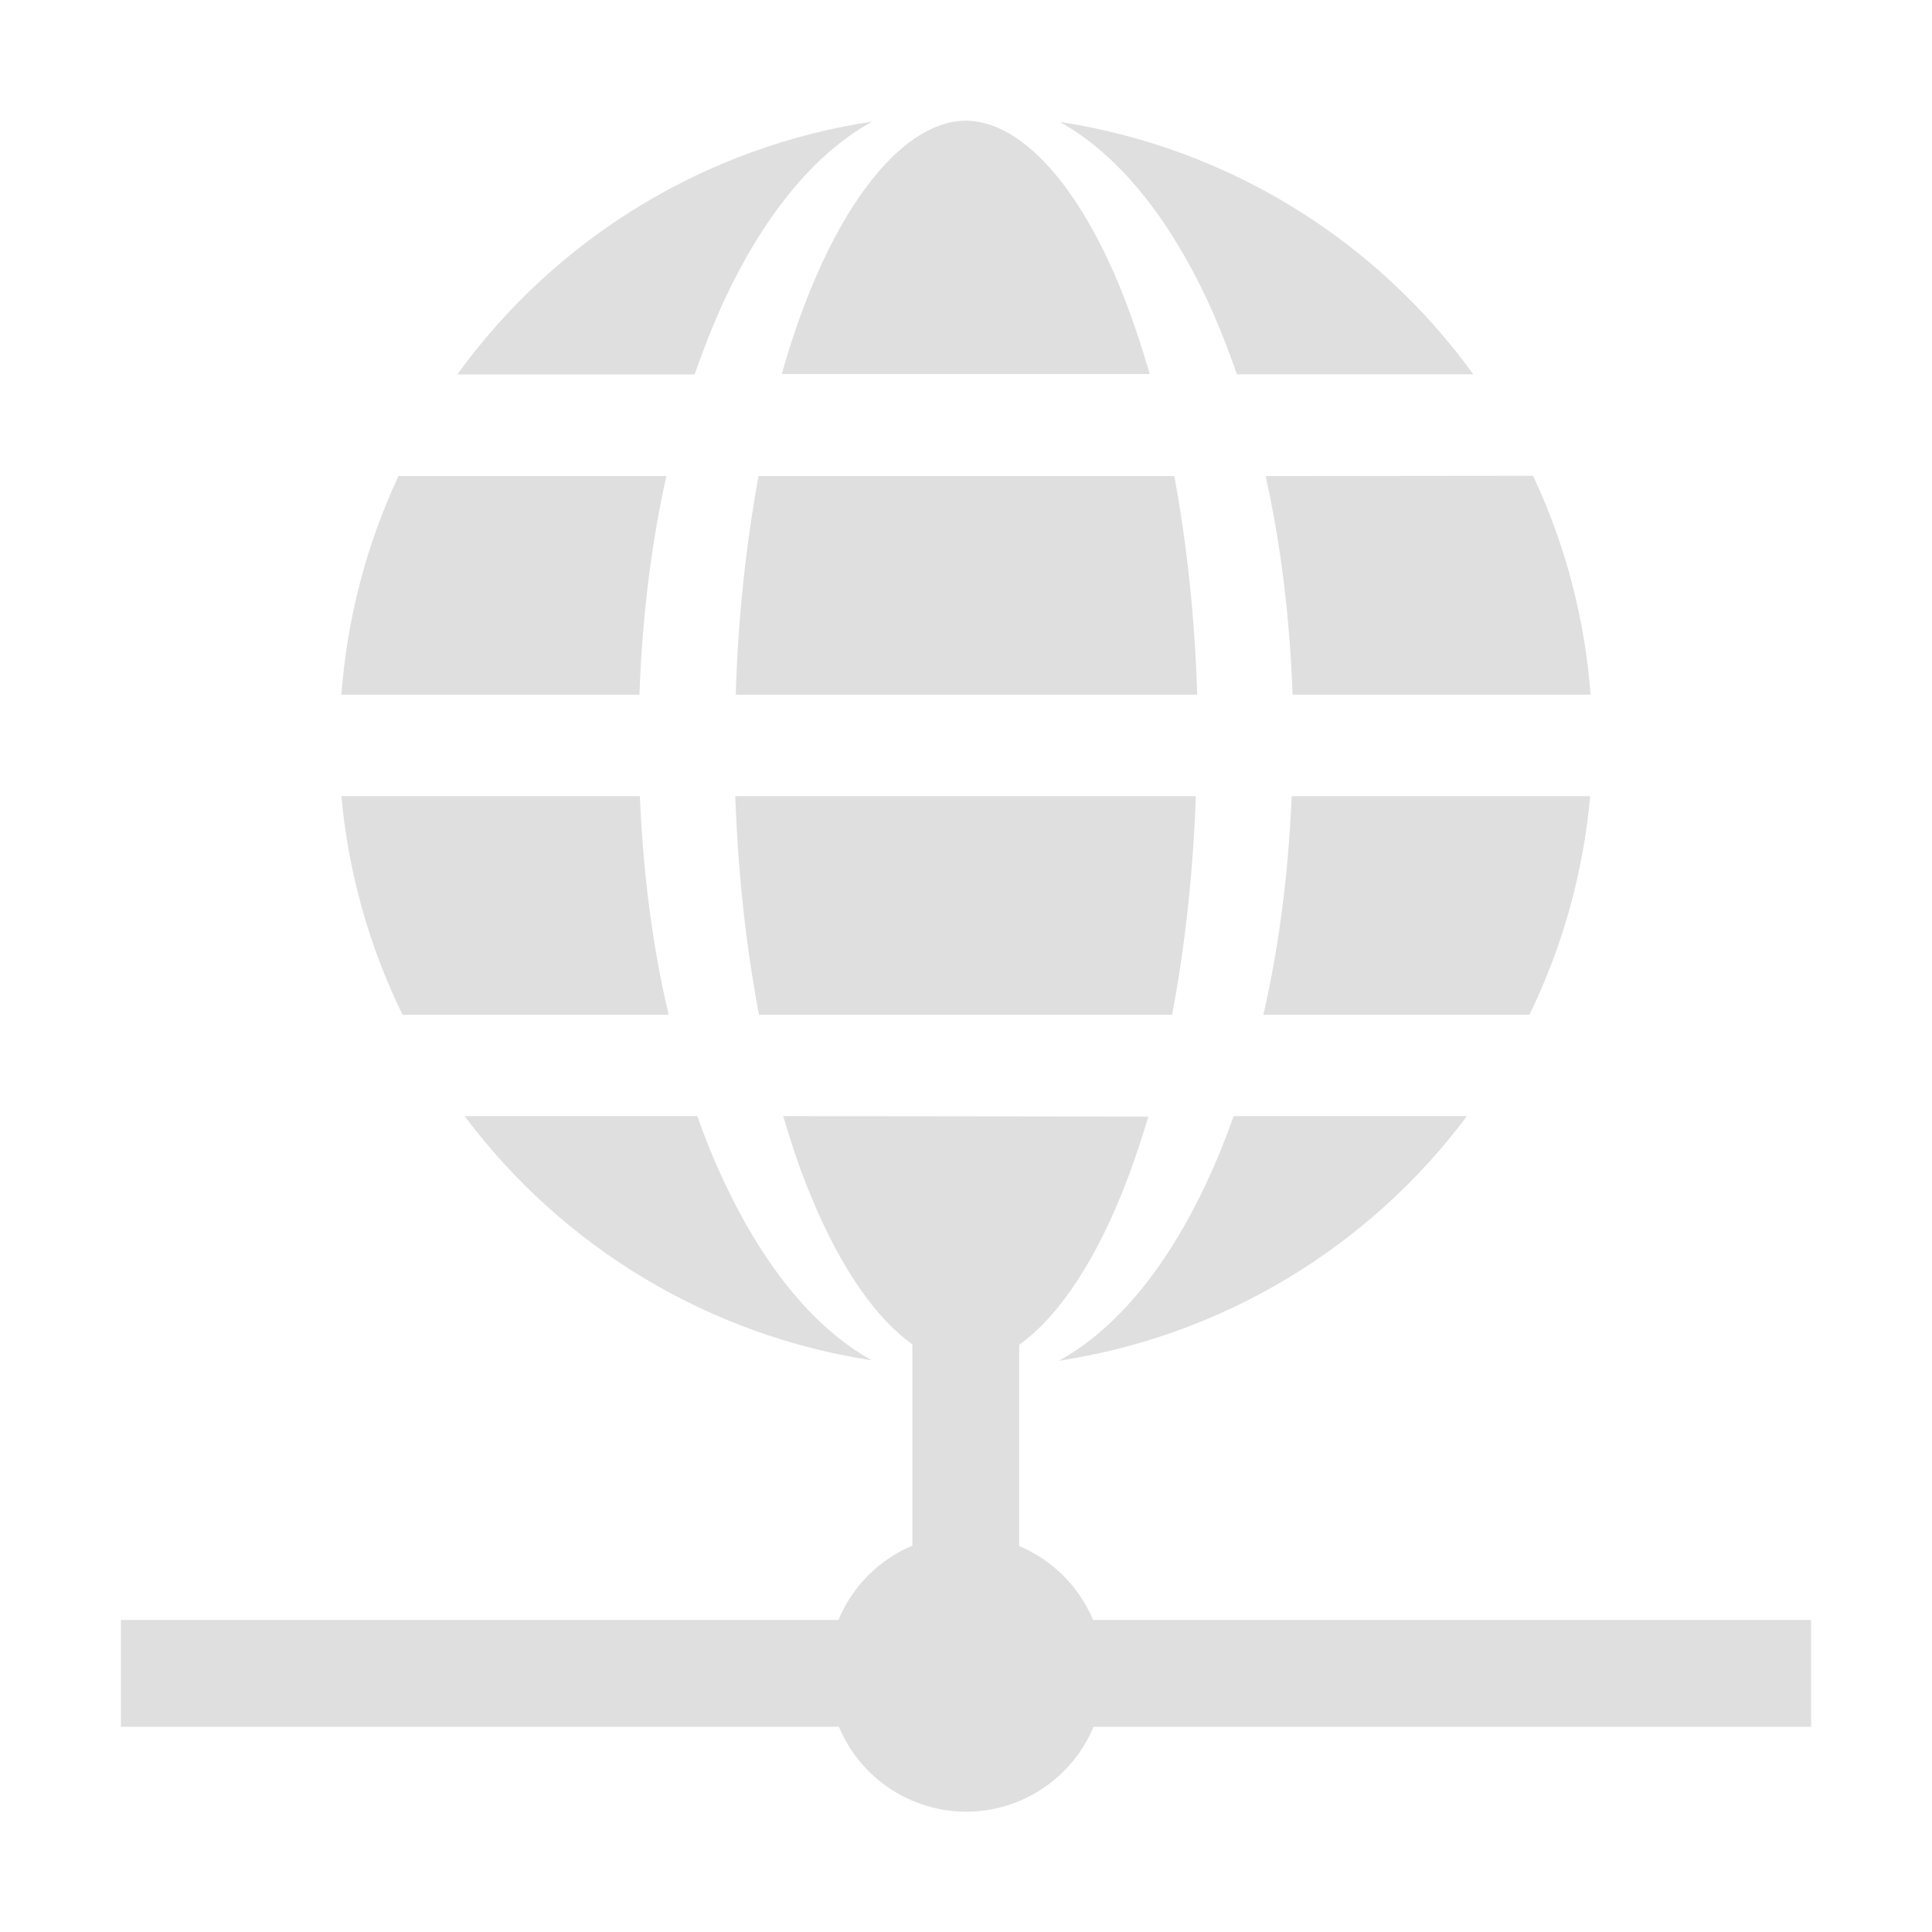
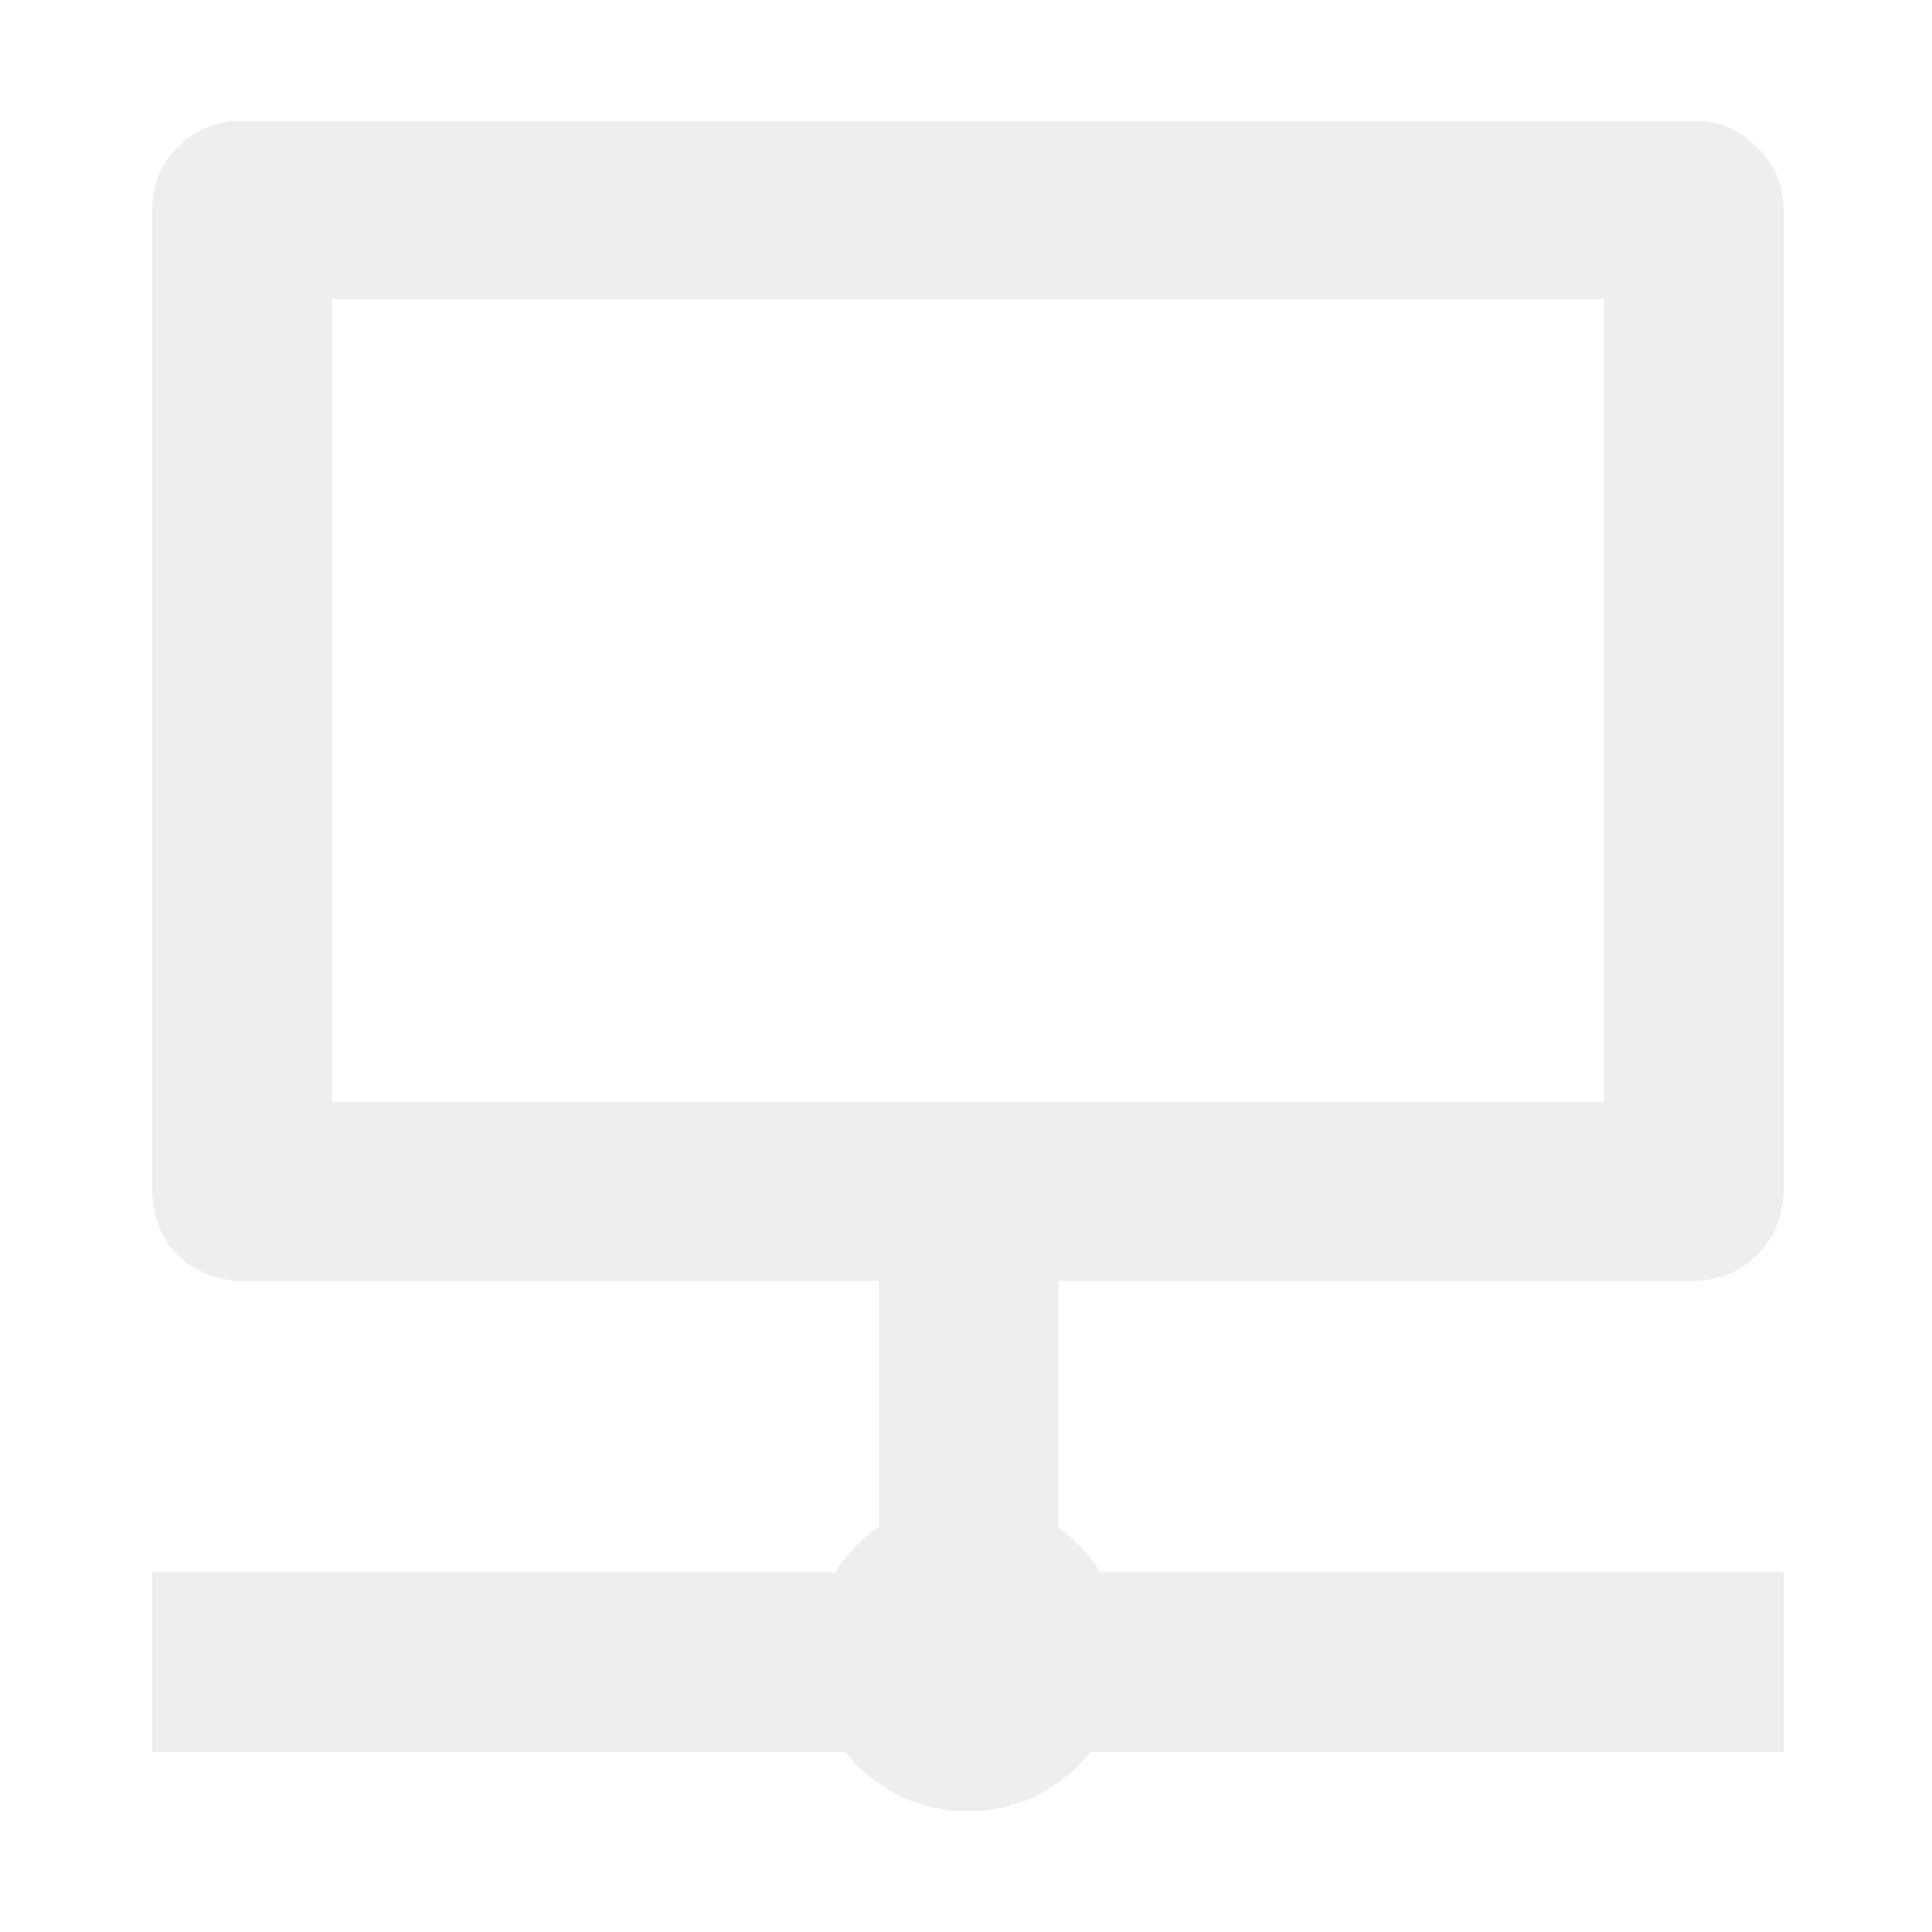
<svg xmlns="http://www.w3.org/2000/svg" width="16" height="16" viewBox="0 0 4.233 4.233" version="1.1" id="svg8">
  <defs id="defs2" />
  <g id="layer1" transform="translate(0,-280.0666)">
-     <path style="opacity:1;fill:#dfdfdf;fill-opacity:1;stroke:none;stroke-width:0.328;stroke-linecap:square;stroke-linejoin:miter;stroke-miterlimit:4;stroke-dasharray:none;paint-order:markers stroke fill" d="m 2.116,280.331 c -0.108,0 -0.236,0.118 -0.338,0.365 -0.024,0.058 -0.046,0.122 -0.065,0.19 h 0.806 c -0.02,-0.069 -0.042,-0.133 -0.065,-0.19 -0.102,-0.247 -0.229,-0.365 -0.338,-0.365 z m -0.205,0.002 a 1.374,1.374 0 0 0 -0.909,0.554 h 0.52 c 0.02,-0.058 0.042,-0.113 0.066,-0.165 0.081,-0.173 0.19,-0.316 0.323,-0.389 z m 0.411,6.6e-4 c 0.133,0.074 0.241,0.216 0.322,0.388 0.024,0.052 0.046,0.107 0.066,0.165 H 3.228 a 1.374,1.374 0 0 0 -0.906,-0.553 z m -1.449,0.776 a 1.374,1.374 0 0 0 -0.125,0.479 H 1.401 c 0.006,-0.17 0.026,-0.331 0.059,-0.479 z m 0.789,0 c -0.027,0.147 -0.045,0.309 -0.05,0.479 h 1.011 c -0.005,-0.17 -0.023,-0.332 -0.05,-0.479 z m 1.111,0 c 0.033,0.148 0.053,0.309 0.059,0.479 H 3.485 A 1.374,1.374 0 0 0 3.359,281.109 Z M 0.748,281.811 a 1.374,1.374 0 0 0 0.134,0.479 H 1.465 C 1.43,282.142 1.409,281.981 1.402,281.811 Z m 0.863,0 c 0.006,0.171 0.024,0.332 0.052,0.479 h 0.905 c 0.028,-0.147 0.046,-0.308 0.052,-0.479 z m 1.219,0 c -0.007,0.17 -0.028,0.331 -0.062,0.479 H 3.351 A 1.374,1.374 0 0 0 3.484,281.811 Z m -1.812,0.701 a 1.374,1.374 0 0 0 0.892,0.535 c -0.133,-0.074 -0.241,-0.216 -0.322,-0.388 -0.022,-0.046 -0.042,-0.095 -0.06,-0.147 z m 0.698,0 c 0.019,0.064 0.039,0.124 0.062,0.178 0.067,0.162 0.145,0.268 0.221,0.322 v 0.441 A 0.303,0.303 0 0 0 1.837,283.616 H 0.265 v 0.234 H 1.838 a 0.303,0.303 0 0 0 0.279,0.186 0.303,0.303 0 0 0 0.279,-0.186 H 3.968 V 283.616 H 2.395 a 0.303,0.303 0 0 0 -0.162,-0.162 v -0.441 c 0.076,-0.054 0.154,-0.16 0.221,-0.322 0.022,-0.054 0.043,-0.114 0.062,-0.178 z m 0.987,0 c -0.018,0.051 -0.038,0.1 -0.06,0.147 -0.081,0.173 -0.19,0.316 -0.323,0.389 a 1.374,1.374 0 0 0 0.894,-0.536 z" id="path4550" />
+     <path id="path2101" style="font-style:normal;font-weight:normal;font-size:4.341px;line-height:1.25;font-family:sans-serif;letter-spacing:0px;fill:#eeeeee;fill-opacity:1;stroke:none;stroke-width:0.296" d="M 2.004 1 C 1.795 1 1.618 1.072 1.471 1.219 C 1.331 1.357 1.262 1.531 1.262 1.738 L 1.262 9.863 C 1.262 10.071 1.331 10.248 1.471 10.395 C 1.618 10.533 1.795 10.604 2.004 10.604 L 7.277 10.604 L 7.277 12.643 A 1.295 1.295 0 0 0 6.918 13.018 L 1.262 13.018 L 1.262 14.508 L 4.307 14.508 L 7 14.508 A 1.295 1.295 0 0 0 8.014 15 A 1.295 1.295 0 0 0 9.029 14.508 L 12.539 14.508 L 14.768 14.508 L 14.768 13.018 L 9.111 13.018 A 1.295 1.295 0 0 0 8.764 12.65 L 8.764 10.604 L 14.025 10.604 C 14.234 10.604 14.408 10.533 14.547 10.395 C 14.694 10.248 14.768 10.071 14.768 9.863 L 14.768 1.738 C 14.768 1.53 14.694 1.357 14.547 1.219 C 14.408 1.072 14.234 1 14.025 1 L 2.004 1 z M 2.748 2.477 L 13.281 2.477 L 13.281 9.125 L 2.748 9.125 L 2.748 2.477 z " transform="matrix(0.2645833,0,0,0.2645833,0,280.0666)" />
  </g>
</svg>
